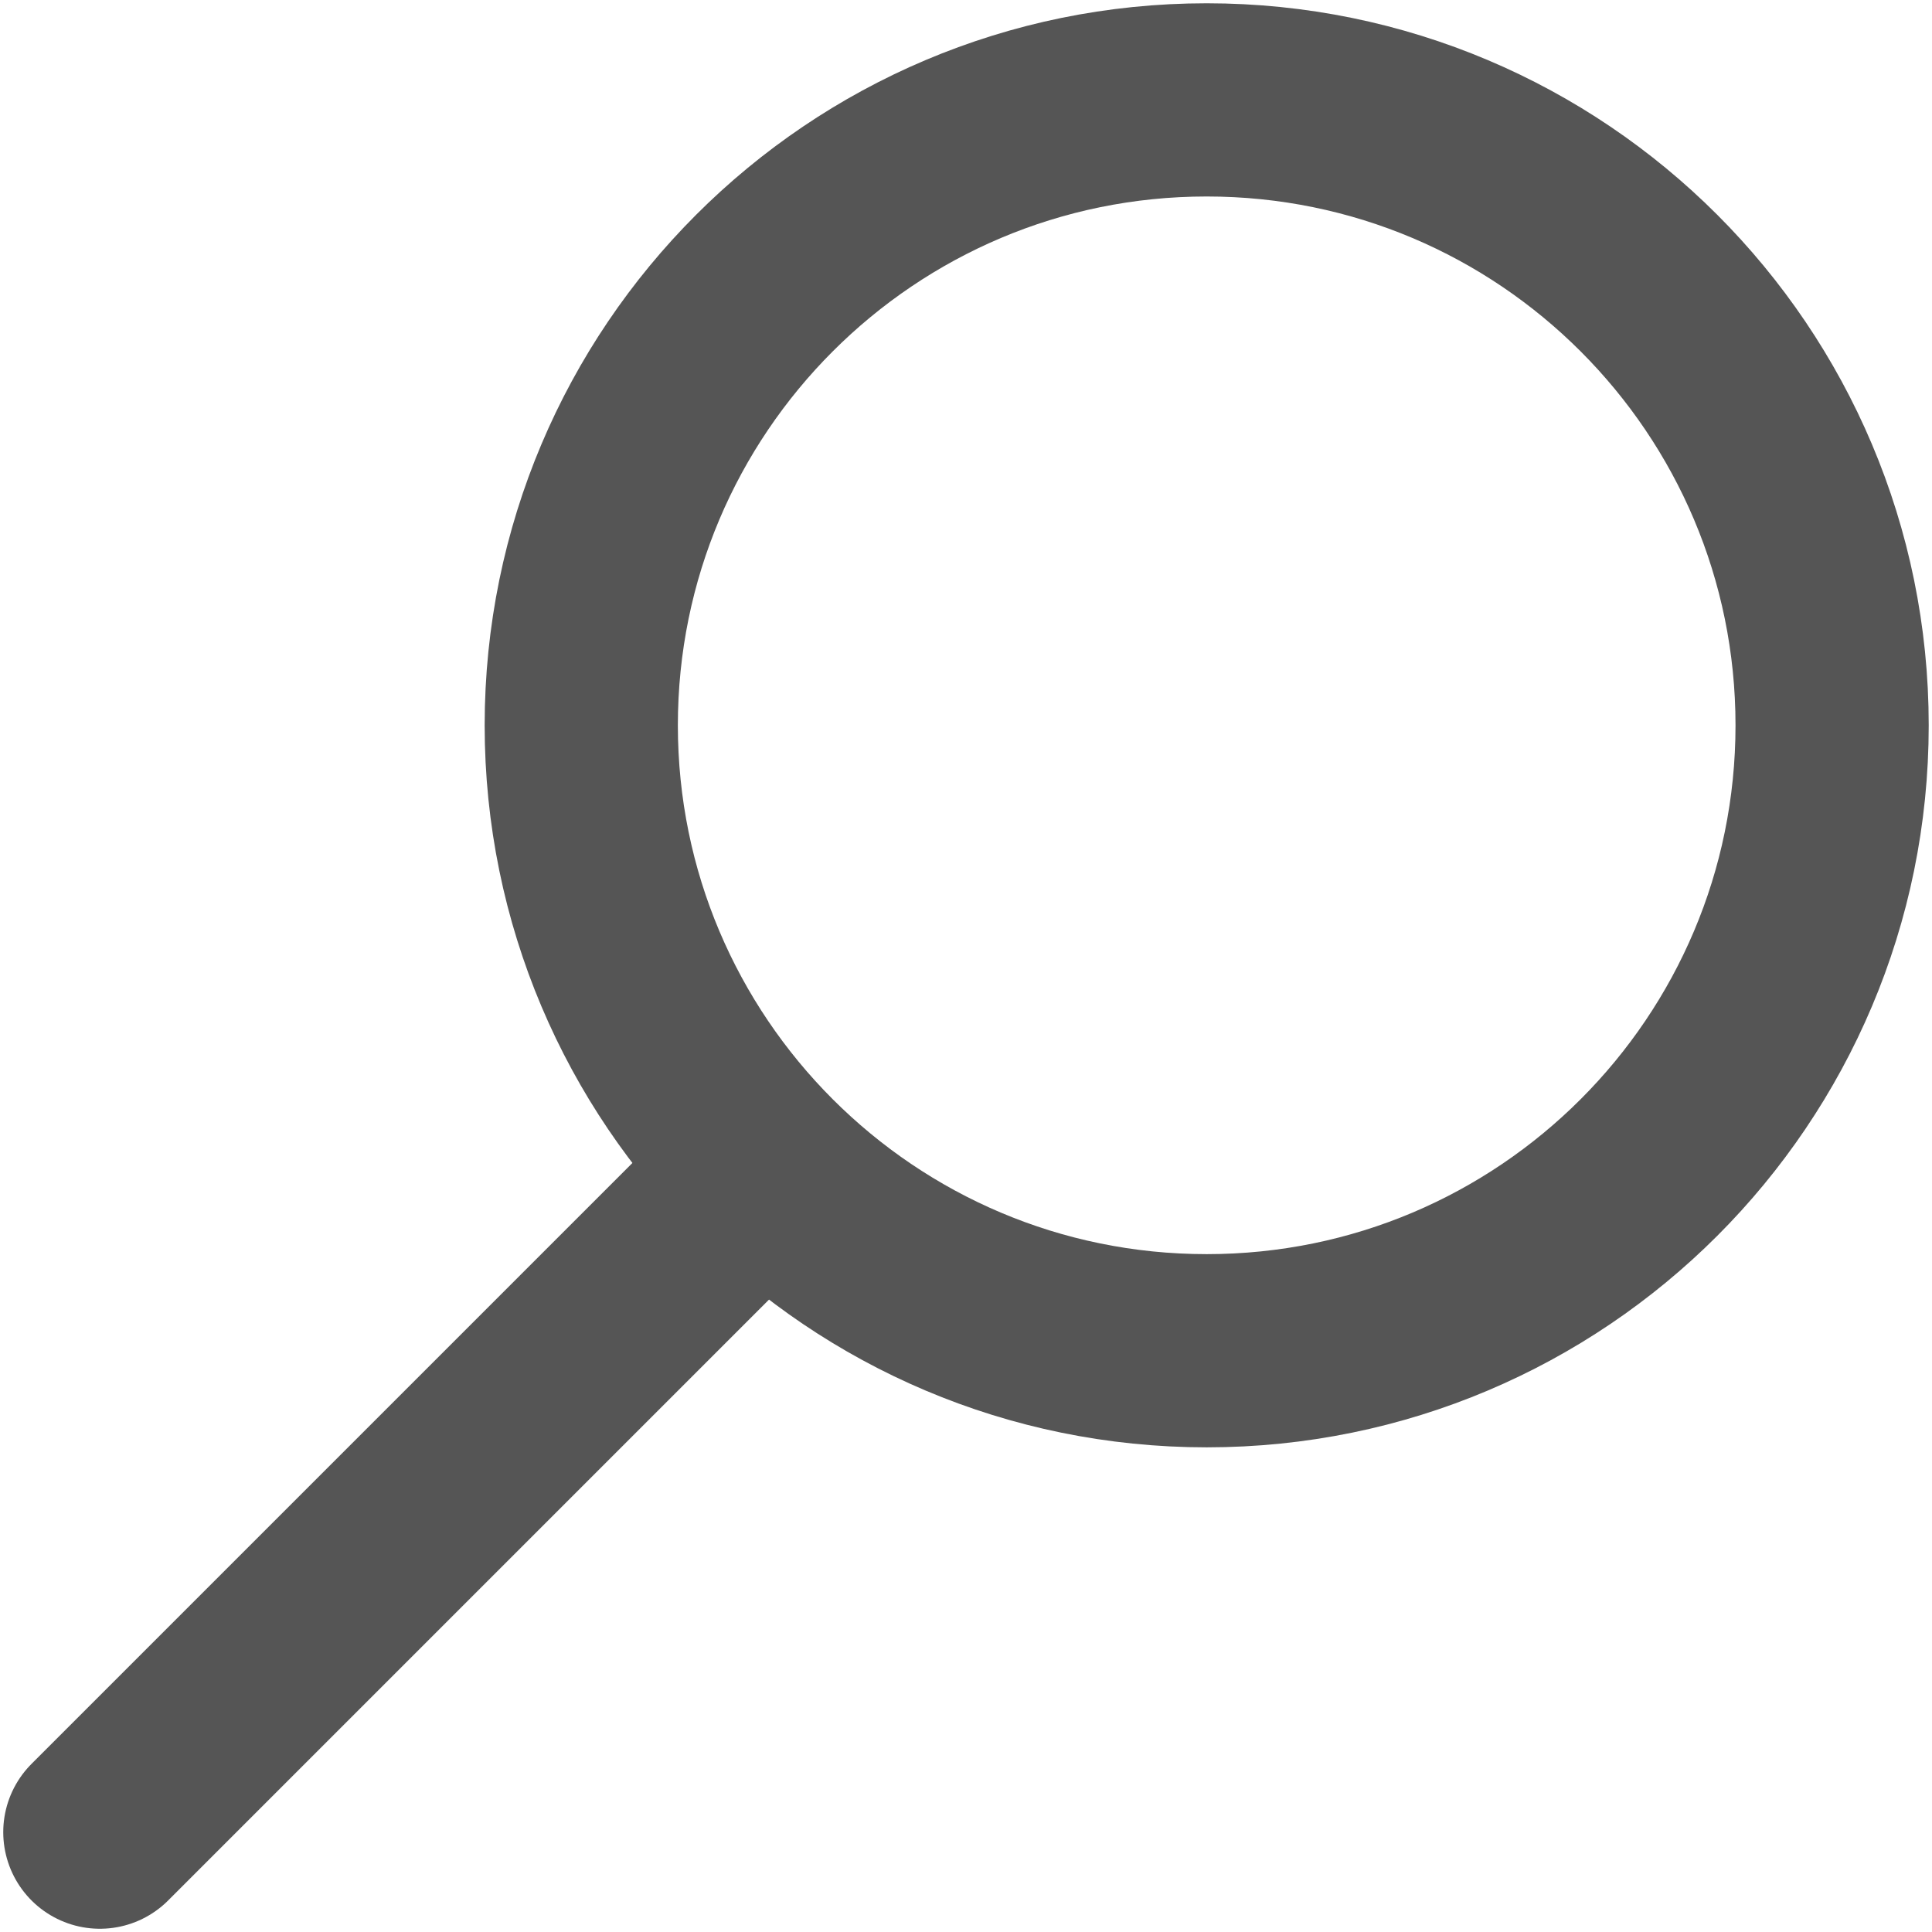
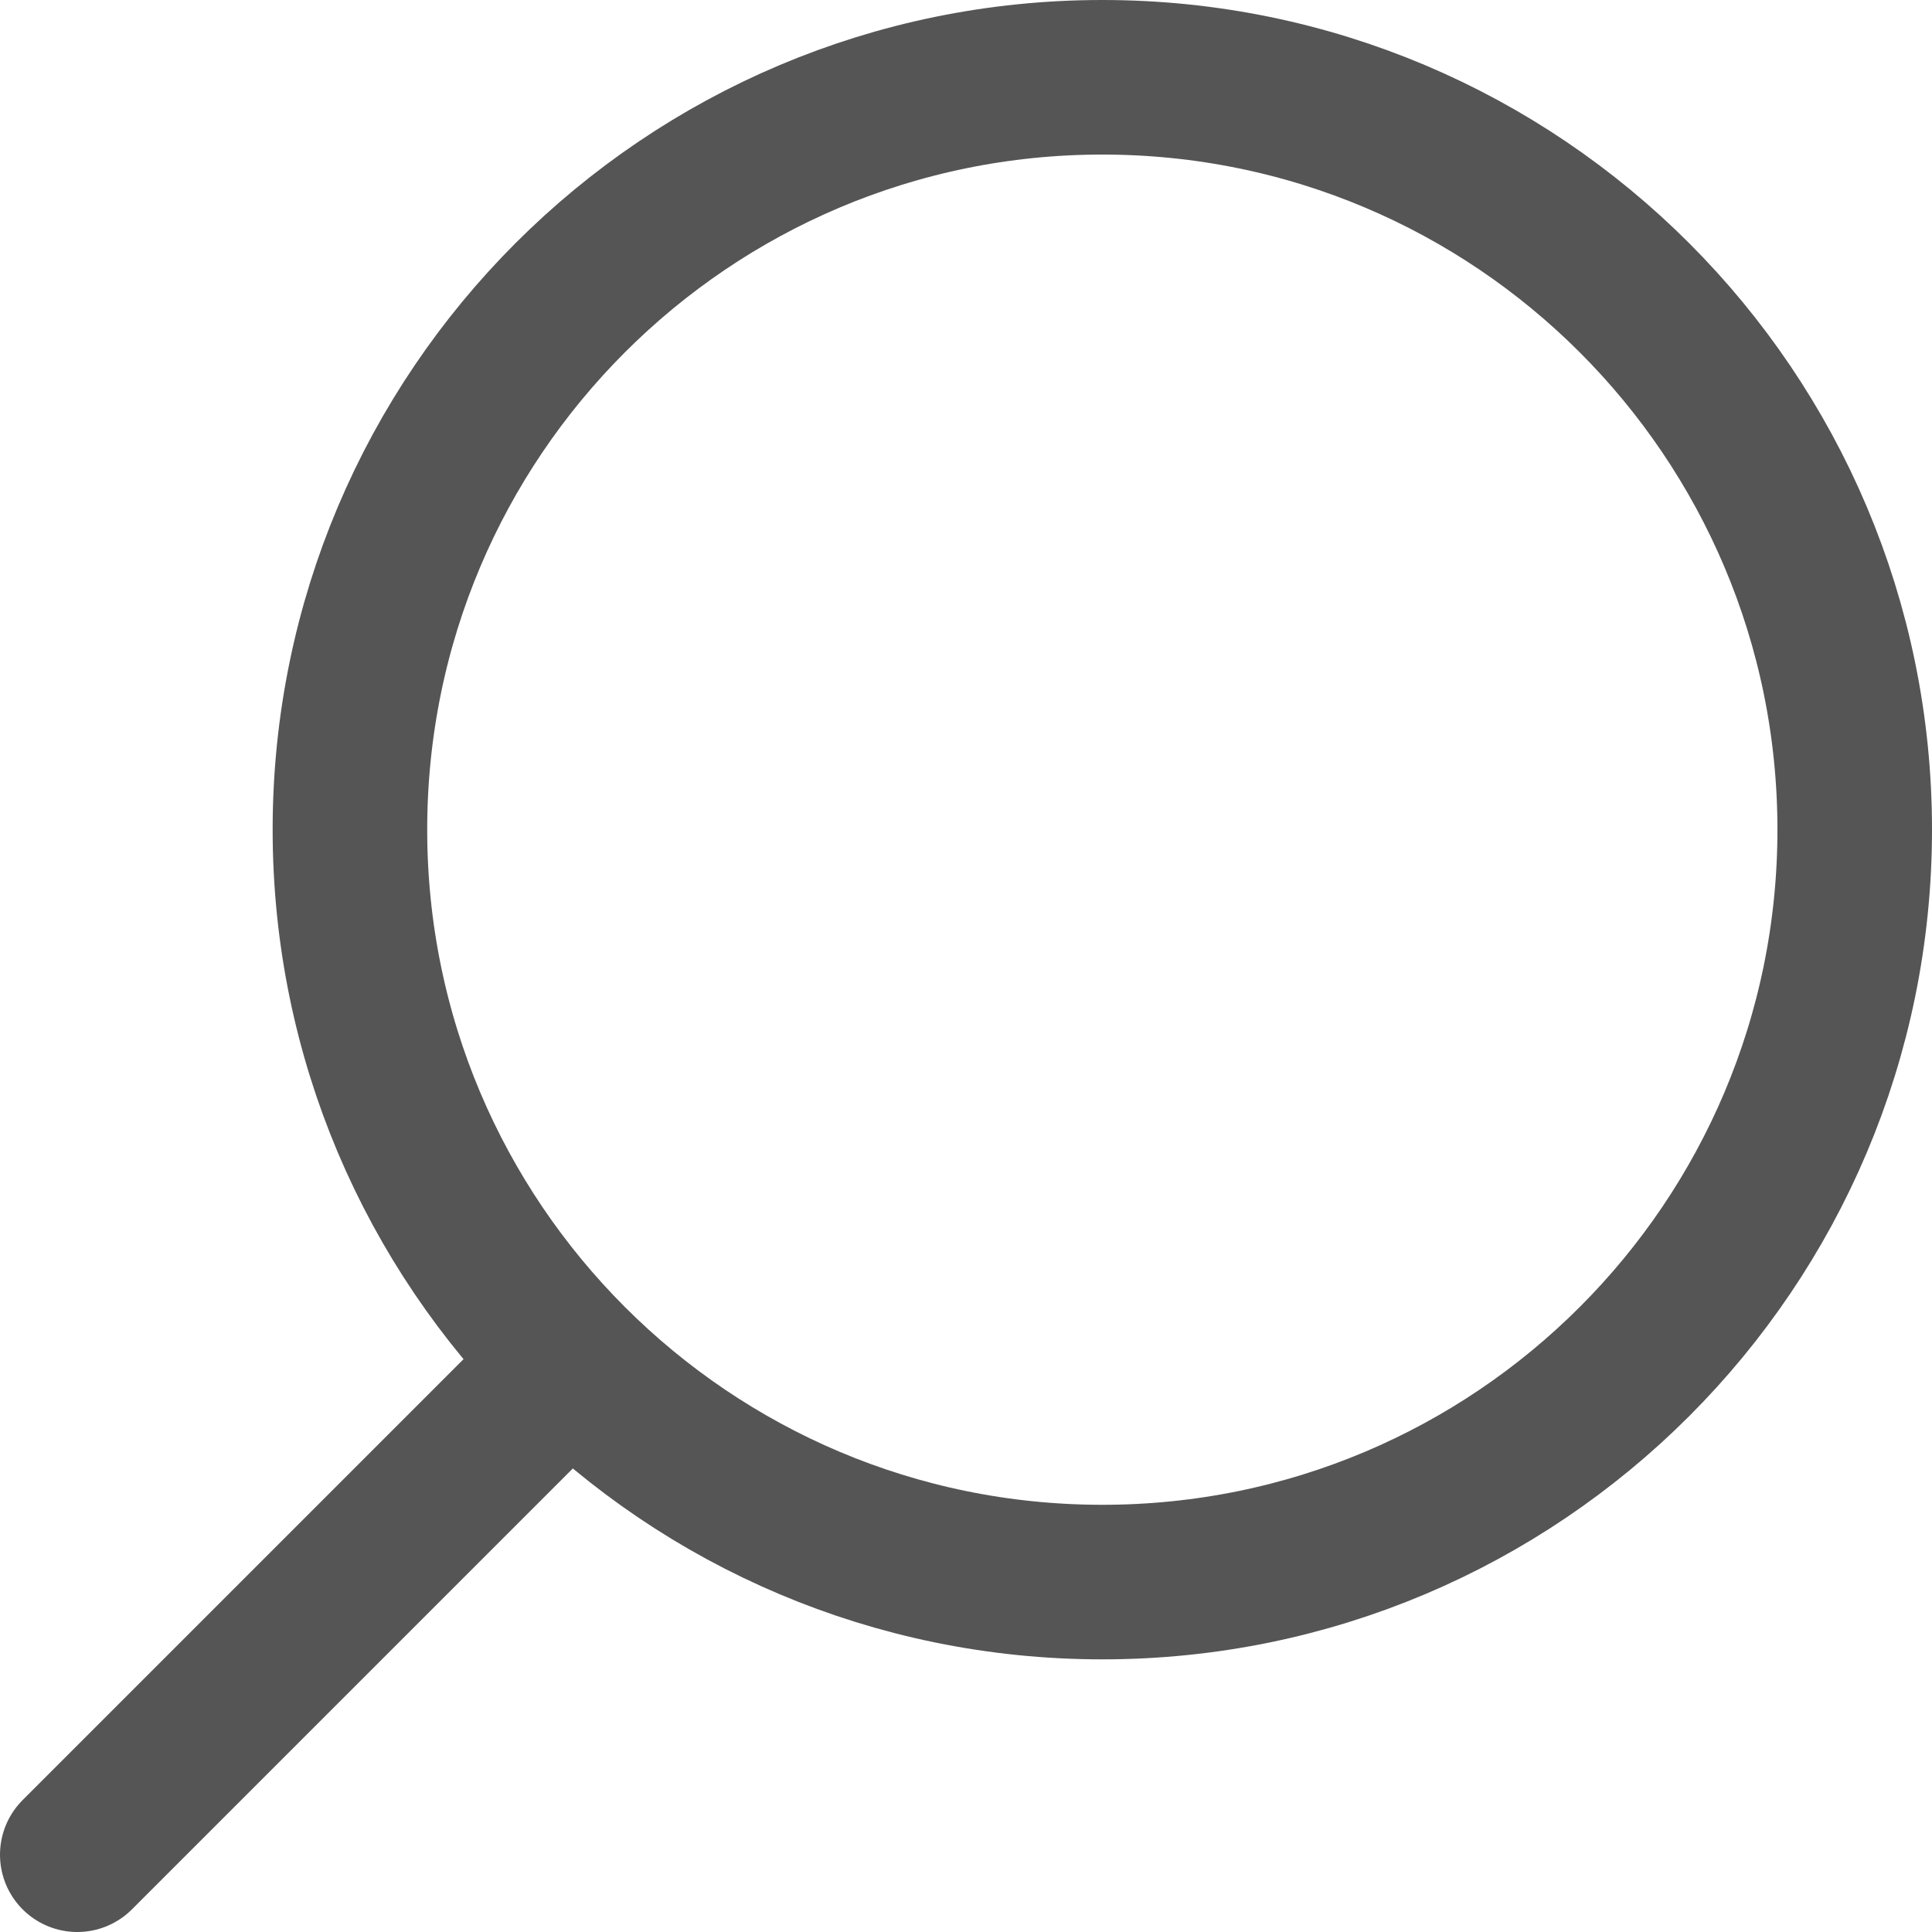
<svg xmlns="http://www.w3.org/2000/svg" width="50mm" height="50mm" viewBox="0 0 50 50" version="1.1" id="svg1">
  <defs id="defs1" />
-   <g id="g1" transform="translate(-0.00101307,0.00101742)">
-     <circle style="fill:none;stroke:#555555;stroke-width:5;stroke-linecap:round;stroke-dasharray:none;stroke-opacity:1" id="path2" cx="31.23" cy="18.77" r="16.186" />
-     <path style="fill:#000000;stroke:#555555;stroke-width:5;stroke-linecap:round;stroke-linejoin:miter;stroke-dasharray:none;stroke-opacity:1" d="M 2.585,47.415 18.801,31.199" id="path1-8-7" />
-   </g>
+   <circle style="fill:none;stroke:#555555;stroke-width:4;stroke-linecap:round;stroke-dasharray:none;stroke-opacity:1" id="path2" cx="28.528" cy="21.472" r="19.472" />
+   <path style="fill:#000000;stroke:#555555;stroke-width:4;stroke-linecap:round;stroke-linejoin:miter;stroke-dasharray:none;stroke-opacity:1" d="M 2,48 13.879,36.121" id="path1-8-7" />
</svg>
